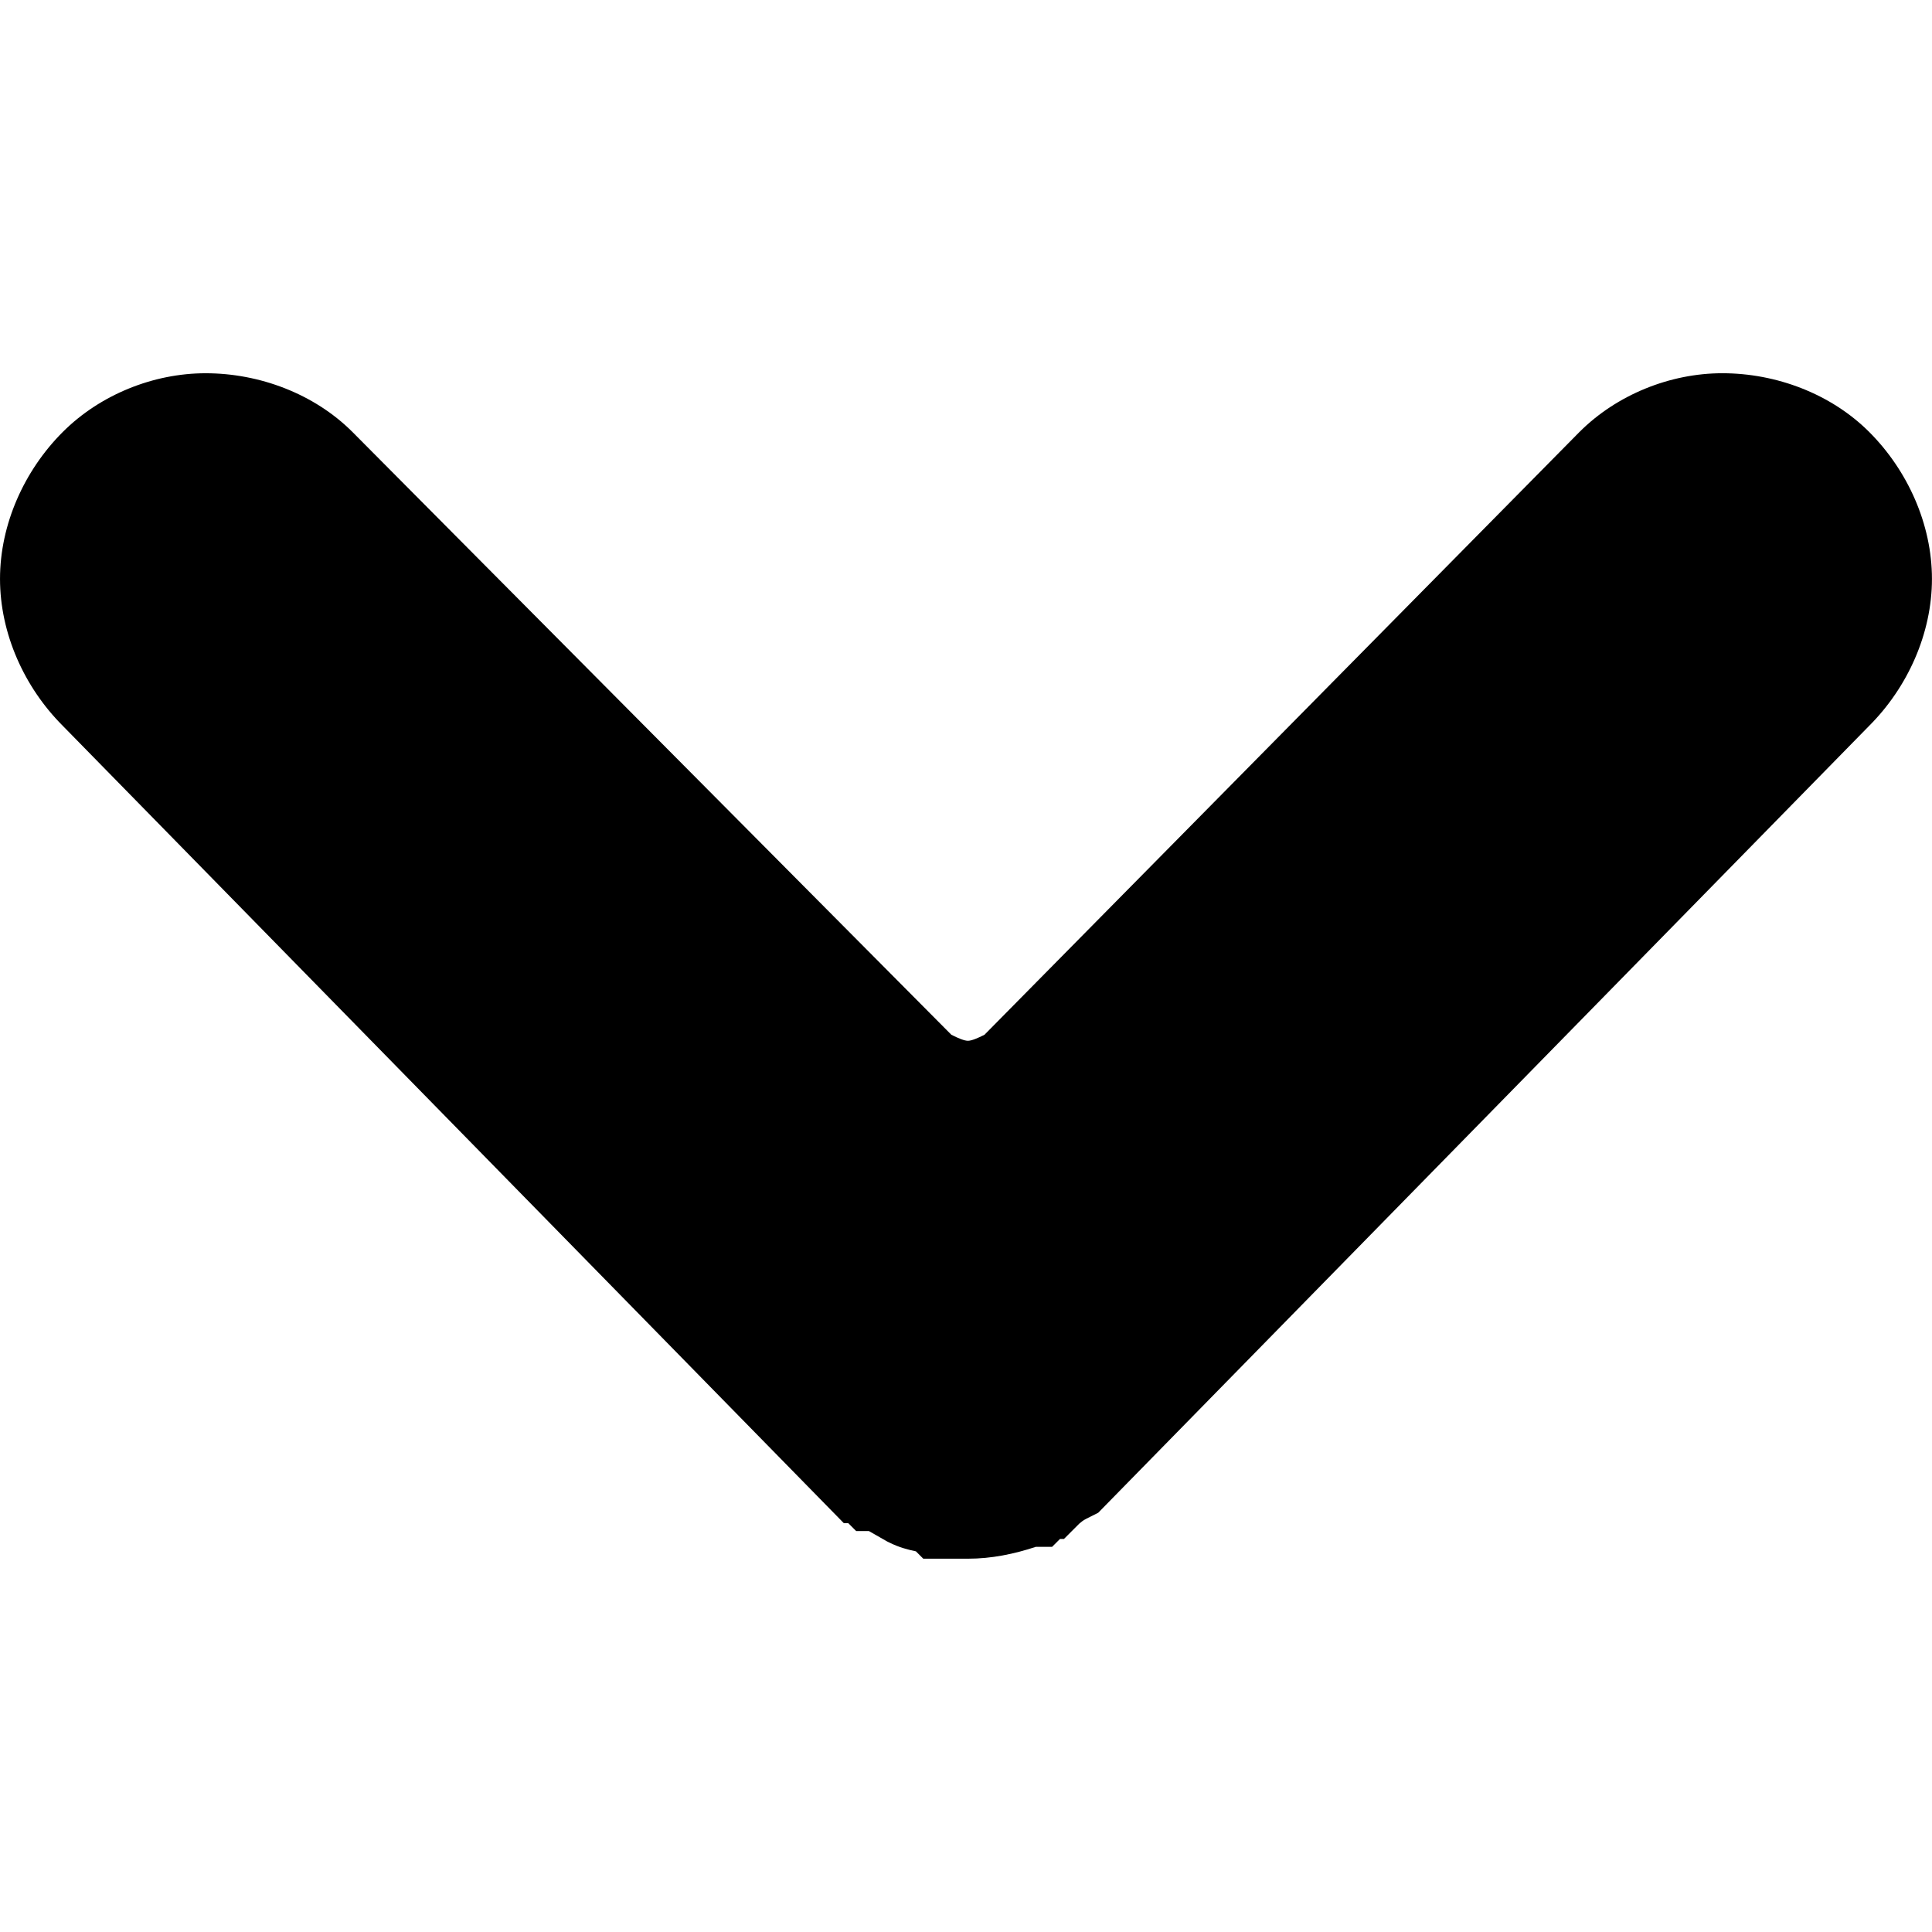
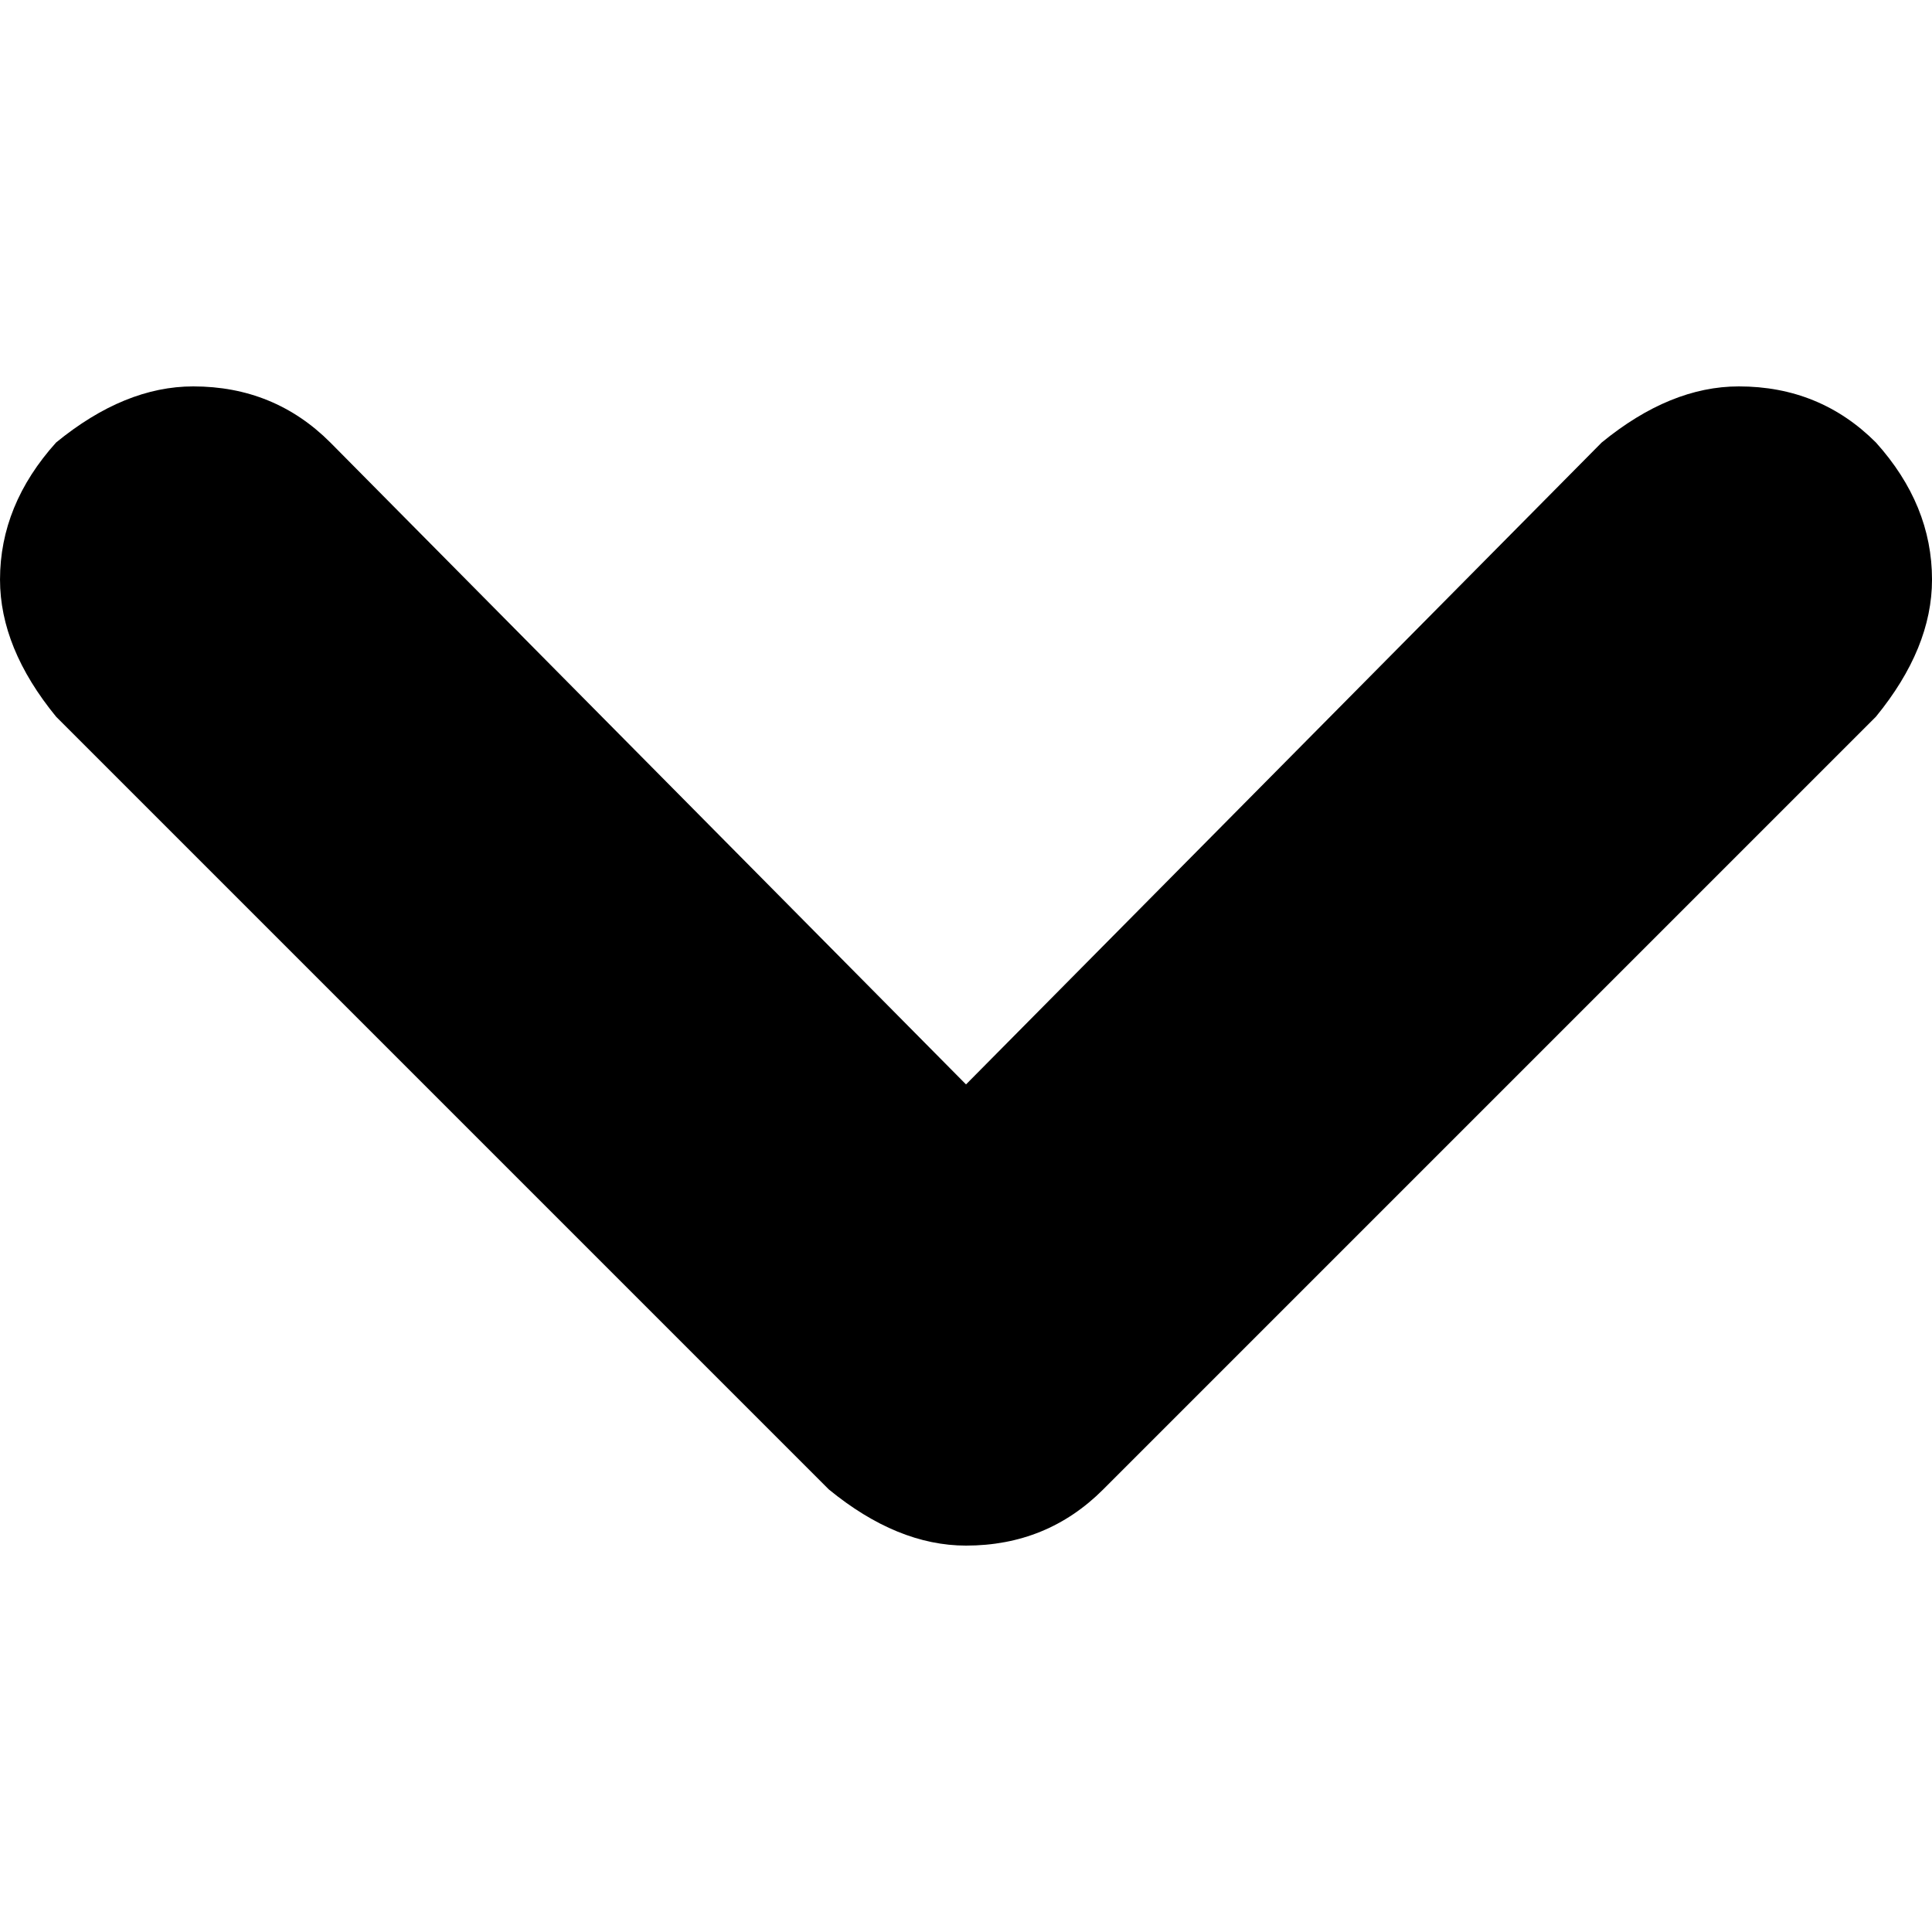
<svg xmlns="http://www.w3.org/2000/svg" width="512" height="512" version="1.1" viewBox="0 0 135.47 135.47">
-   <g transform="matrix(.99066 0 0 .99066 -66.631 10.78)" stroke-width="11.217" aria-label="">
-     <g>
-       <path d="m183.02 23.663q2.516-2.516 6.151-2.516 3.914 0 6.43 2.516 2.796 2.796 2.796 6.43t-2.796 6.43l-53.957 55.075q-1.118 0.559-1.398 0.839-0.28 0-0.559 0.28l-0.28 0.28q-0.28 0-0.559 0.28-1.677 0.559-3.075 0.559-0.559 0-0.839 0-0.28-0.28-0.559-0.28-1.118 0-1.677-0.28l-1.957-1.118q-0.28-0.28-0.559-0.28 0 0-0.28-0.28-0.28-0.28-0.559-0.28l-53.677-54.795q-2.796-2.796-2.796-6.43t2.796-6.43q2.516-2.516 6.151-2.516 3.914 0 6.43 2.516l43.054 43.333q2.236 1.398 4.473 1.398t4.473-1.398z" color="#000000" />
-       <path d="m81.814 15.537c-3.717 0-7.483 1.528-10.115 4.16-2.723 2.723-4.439 6.534-4.439 10.395s1.716 7.673 4.439 10.396l55.285 56.439h0.314l0.559 0.559h0.902l1.289 0.736 0.139 0.068c0.714 0.357 1.316 0.508 1.902 0.633l0.52 0.52h3.162c1.664 0 3.257-0.328 4.805-0.84h1.152l0.559-0.559h0.281l1.078-1.078c0.103-0.089 0.266-0.233 0.504-0.352l0.84-0.422 54.574-55.705c2.723-2.723 4.439-6.535 4.439-10.396s-1.716-7.671-4.439-10.395c-2.706-2.706-6.583-4.16-10.395-4.16-3.717 0-7.485 1.528-10.117 4.16l-0.014 0.012-0.012 0.014-42.086 42.637c-0.489 0.247-0.918 0.426-1.17 0.426-0.252 0-0.683-0.177-1.174-0.426l-42.381-42.656-0.006-0.006c-2.706-2.706-6.585-4.16-10.396-4.16zm0 11.219c1.407 0 1.816 0.224 2.465 0.873l43.496 43.779 0.551 0.344c2.204 1.377 4.786 2.25 7.445 2.25 2.659 0 5.242-0.873 7.445-2.25l0.557-0.348 43.213-43.775c0.722-0.721 1.056-0.873 2.184-0.873 1.407 0 1.814 0.224 2.463 0.873 1.004 1.004 1.154 1.478 1.154 2.463s-0.15 1.46-1.154 2.465l-0.019 0.021-53.256 54.357c-0.261 0.114-0.64 0.402-0.969 0.635-0.258 0.135-0.409 0.292-0.629 0.443-0.024 0.011-0.055 0.012-0.078 0.023-0.373 0.091-0.781 0.189-0.91 0.189h-0.213c-0.229-0.05-0.429-0.136-0.674-0.16l-1.363-0.779 0.865 0.662c-2e-3 -4e-5 8e-3 4e-3 6e-3 0.004l0.312 0.238c-0.428-0.428-1.056-0.909-1.834-1.285l-53.221-54.328-0.02-0.021c-1.004-1.004-1.154-1.48-1.154-2.465 0-0.985 0.15-1.458 1.154-2.463 0.723-0.723 1.055-0.873 2.184-0.873z" color="#000000" />
-     </g>
+   <g stroke-width="5.594">
+     <path d="m112.31 31.027q4.807-3.933 9.614-3.933 5.681 0 9.614 3.933 3.933 4.37 3.933 9.614 0 4.807-3.933 9.614l-54.188 54.188q-3.933 3.933-9.614 3.933-4.807 0-9.614-3.933l-54.188-54.188q-3.933-4.807-3.933-9.614 0-5.244 3.933-9.614 4.807-3.933 9.614-3.933 5.681 0 9.614 3.933l44.574 45.011z" />
  </g>
</svg>
